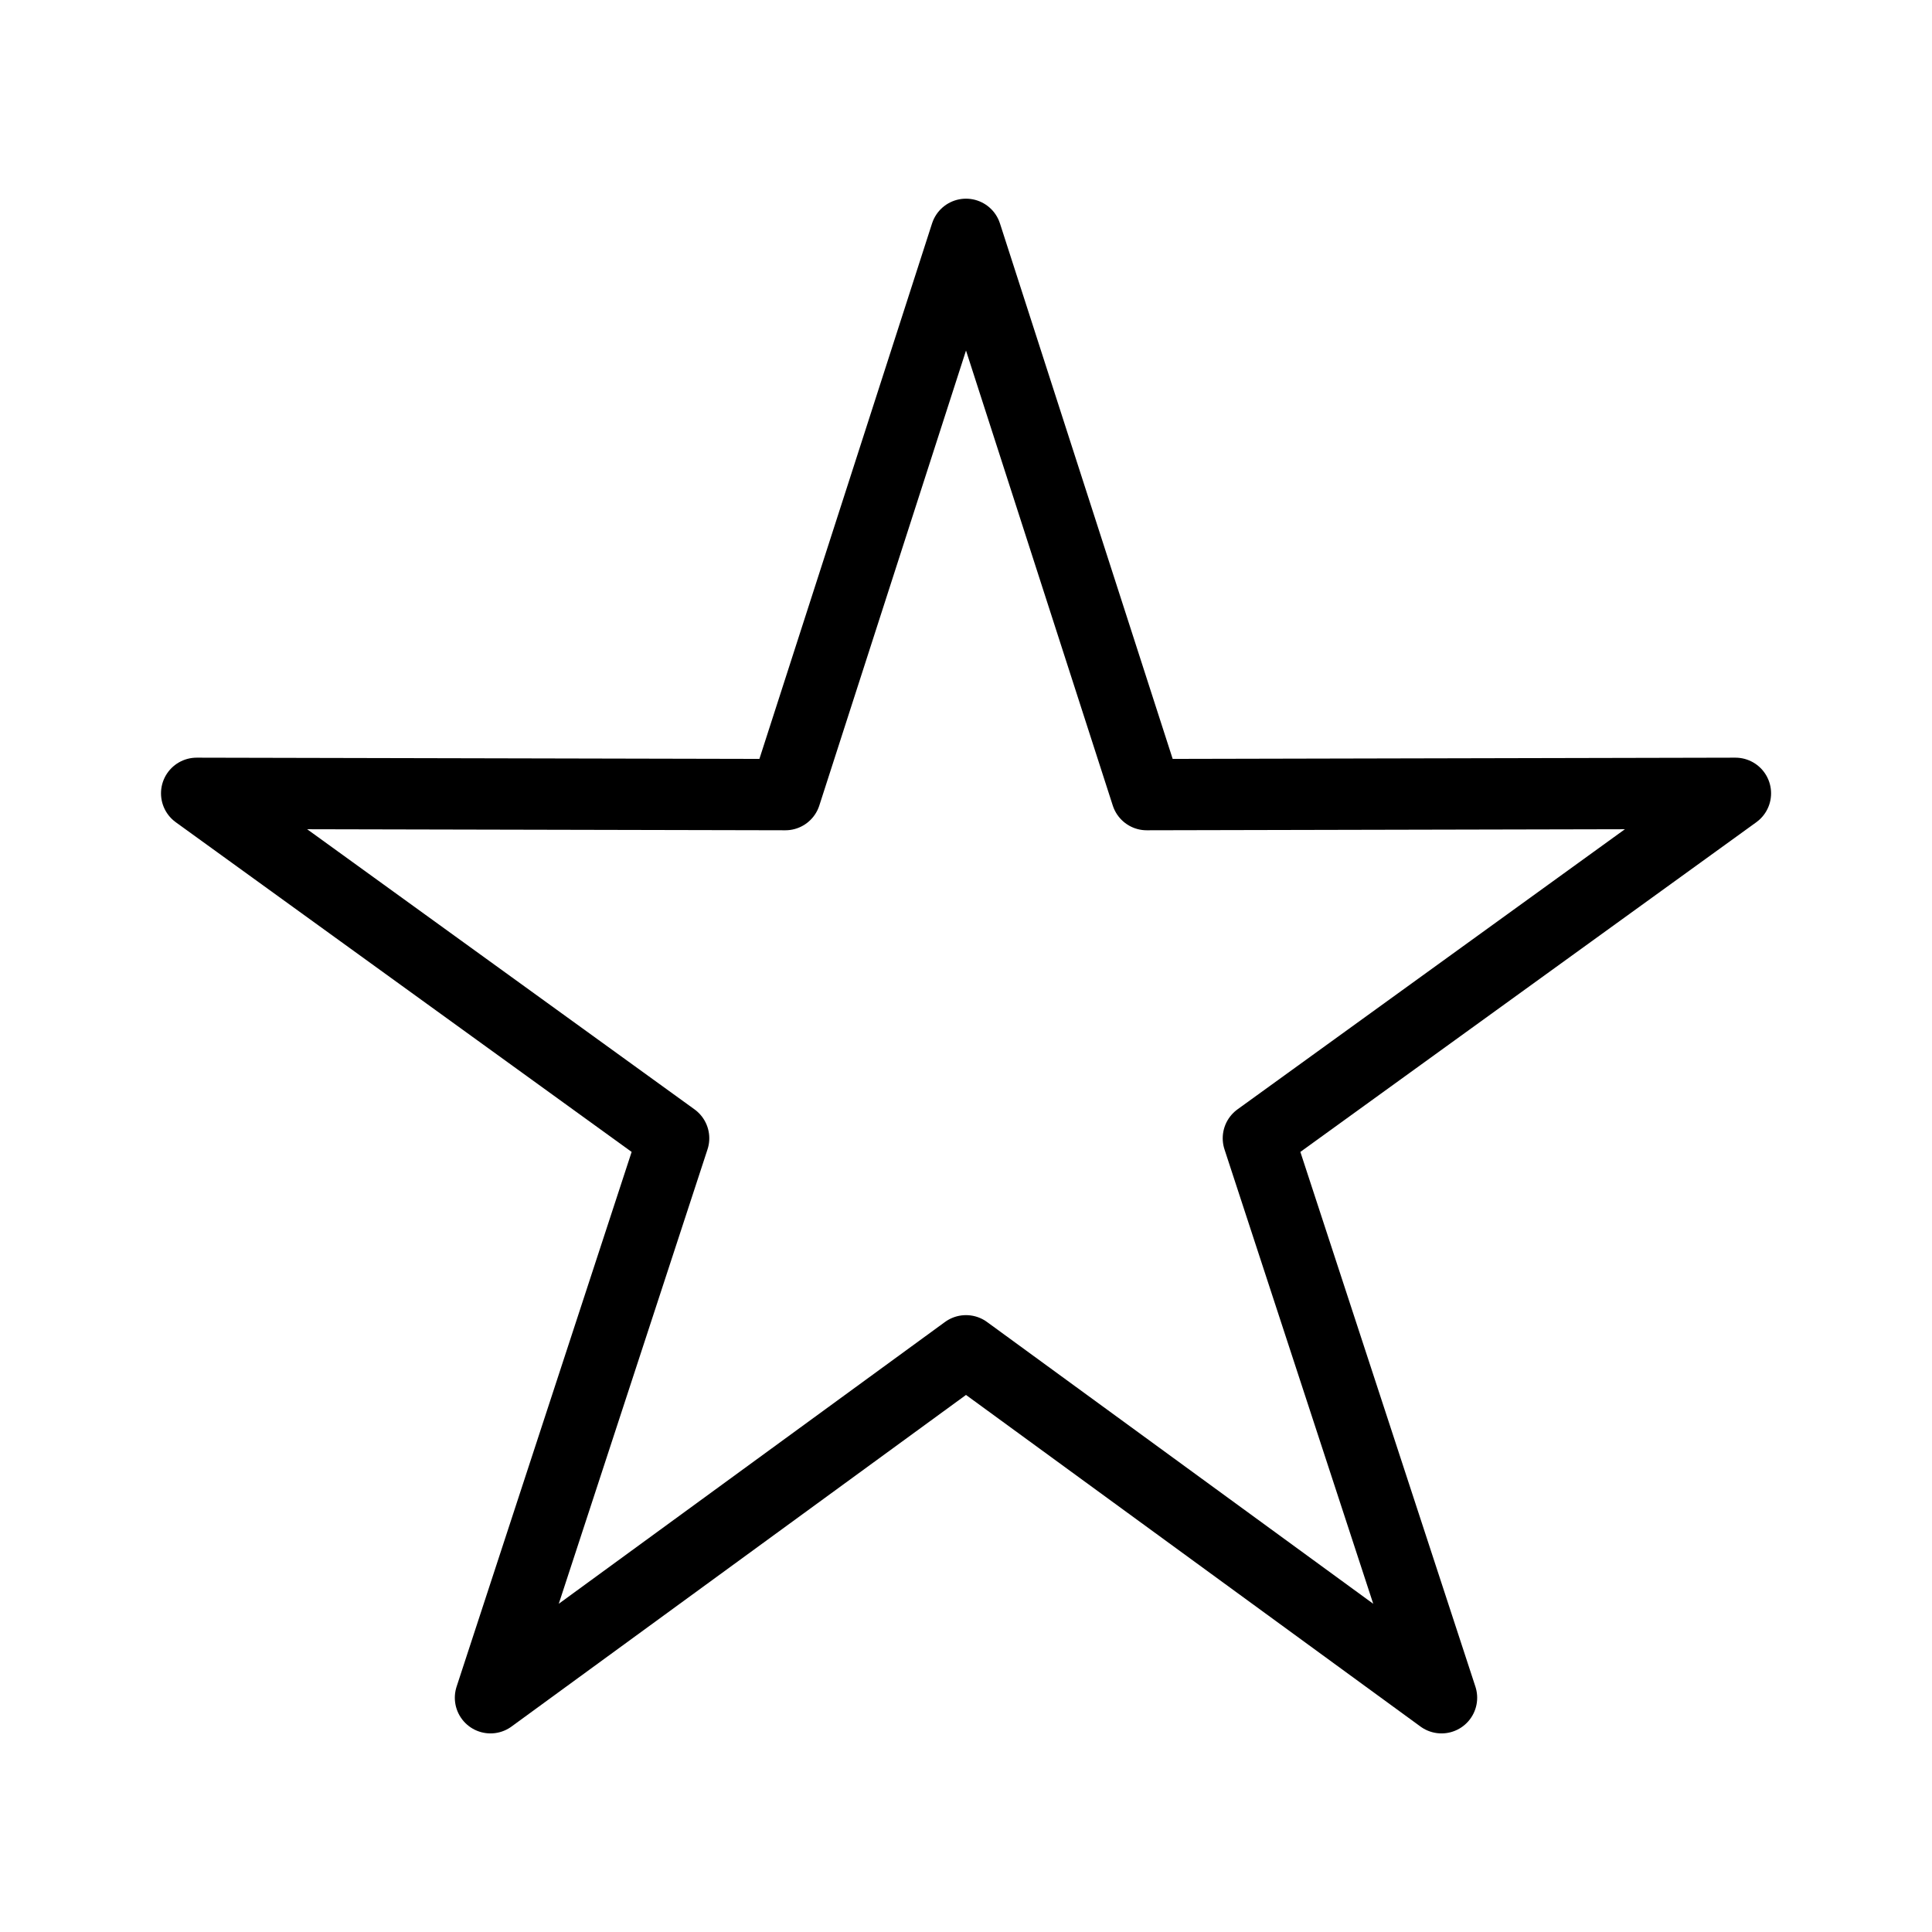
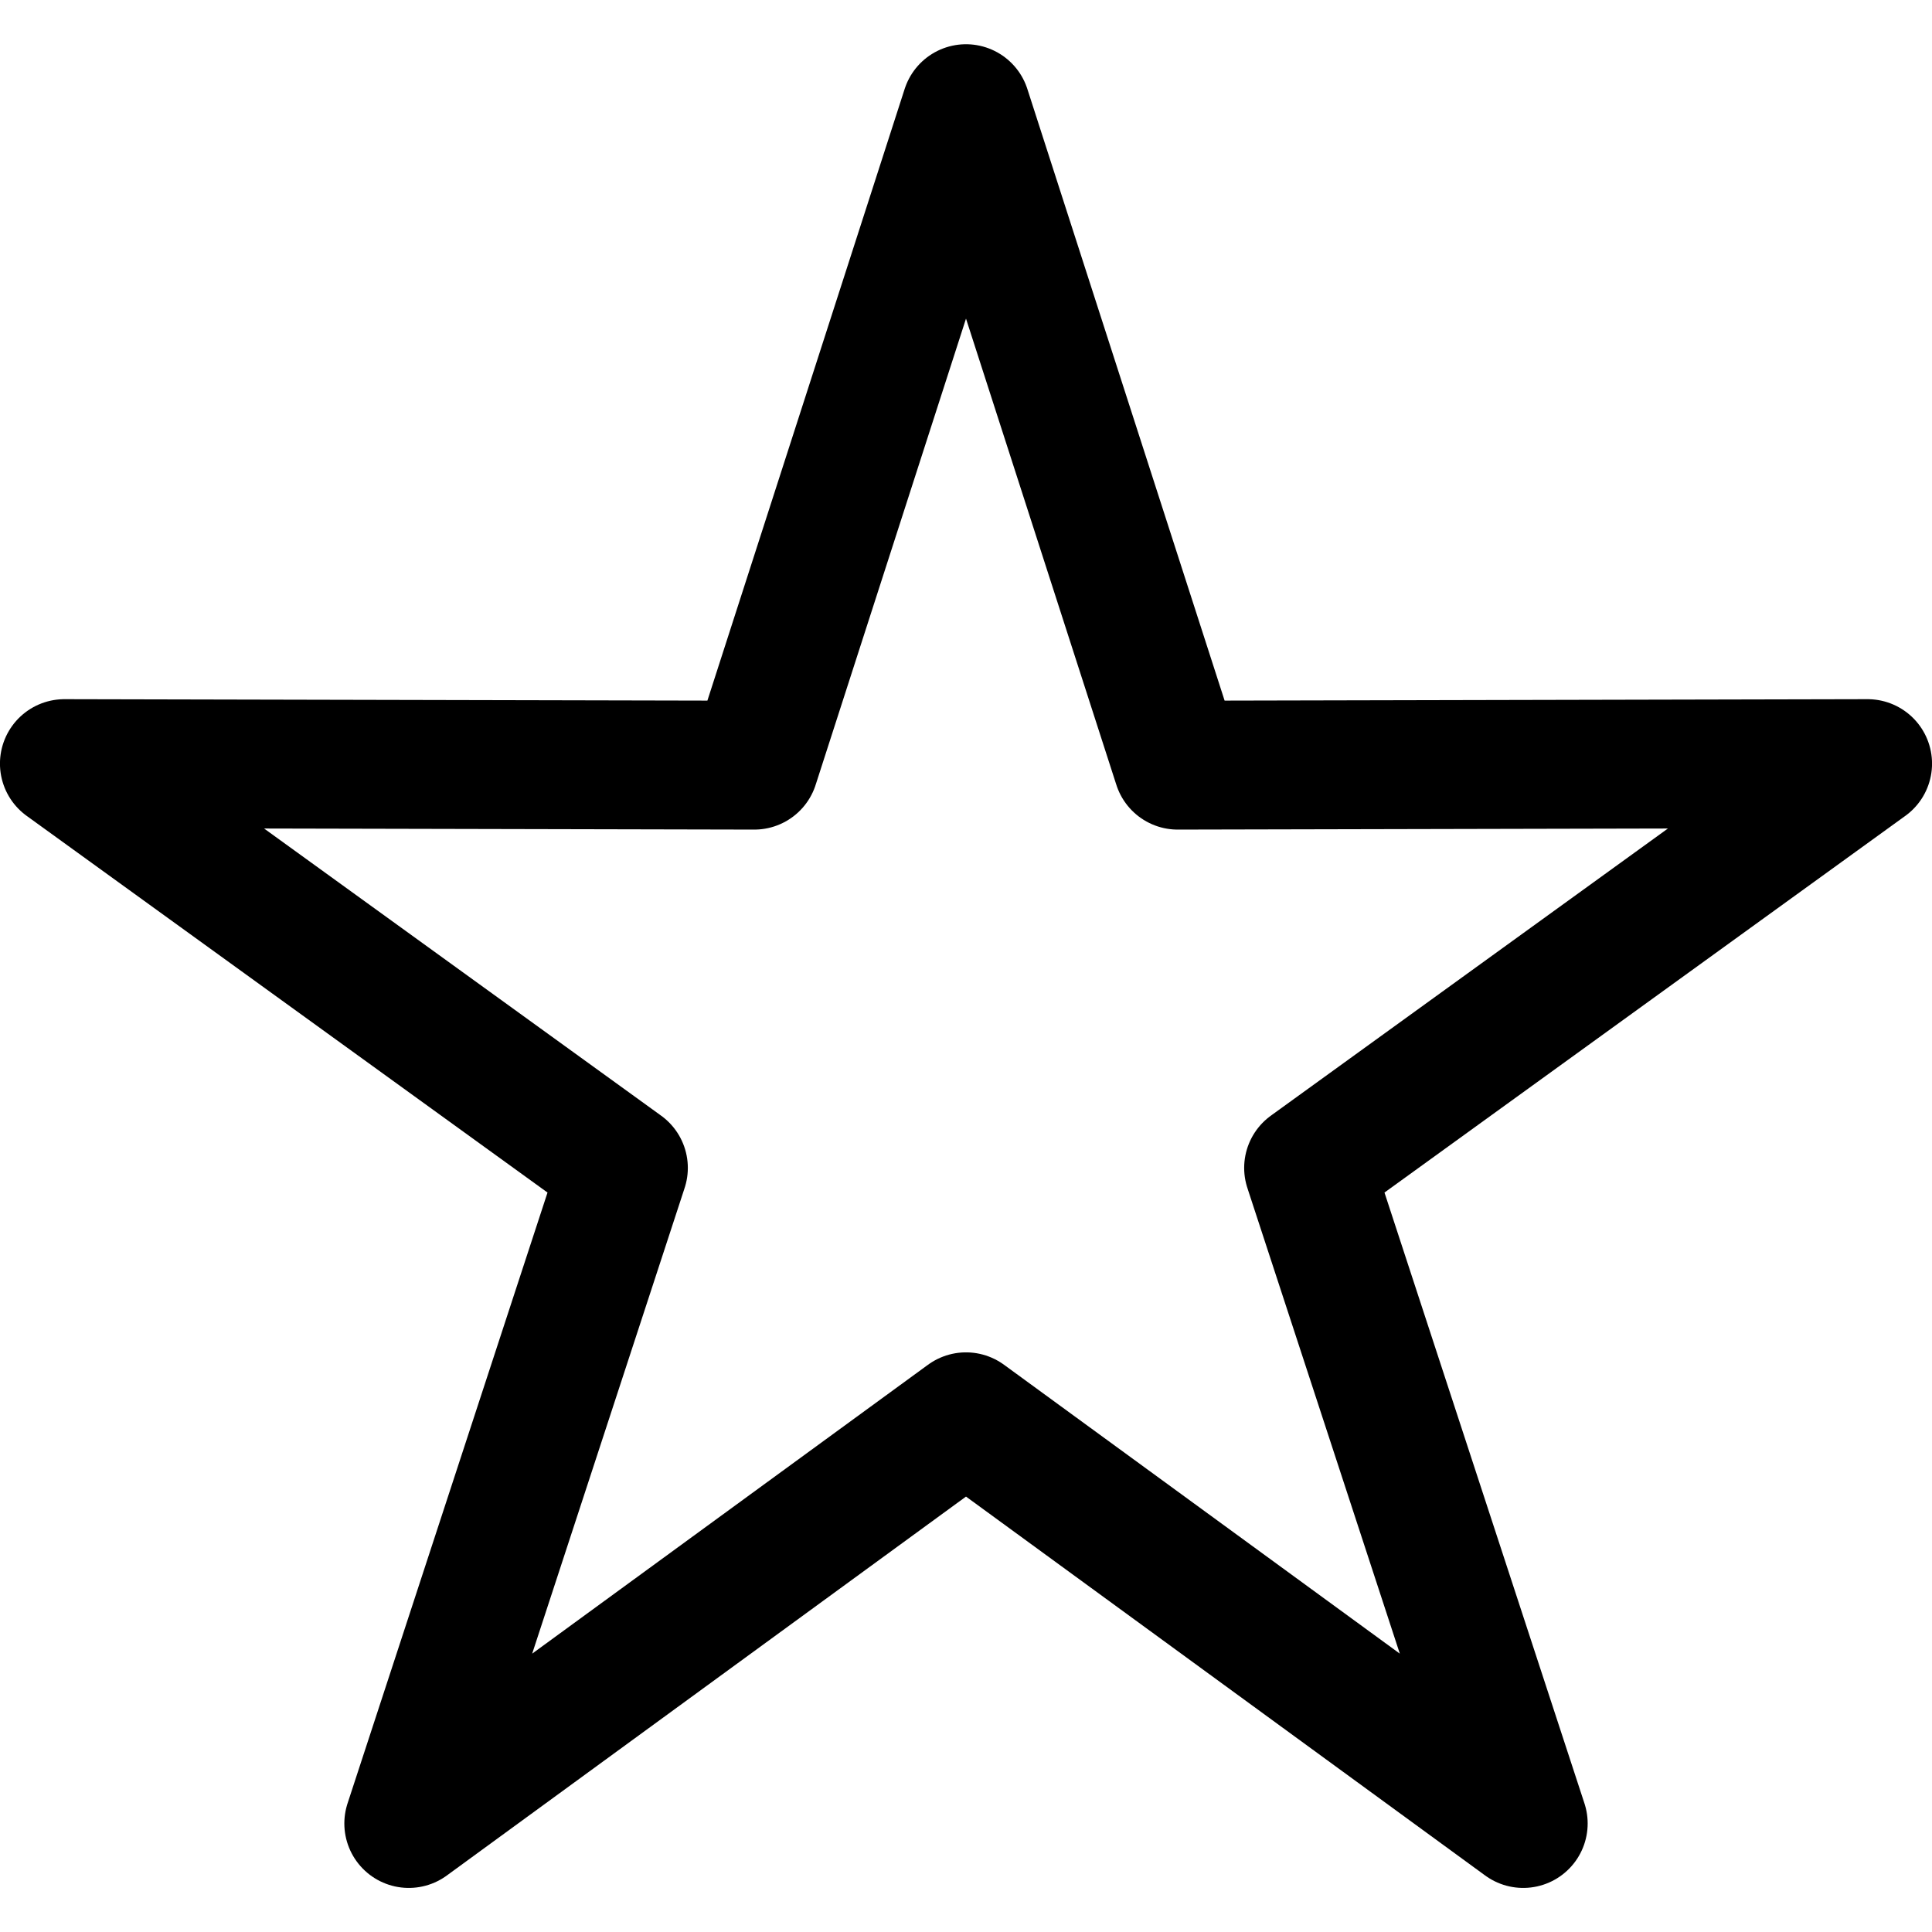
<svg xmlns="http://www.w3.org/2000/svg" width="24" height="24" viewBox="0 0 24 24" xml:space="preserve">
-   <path d="m12 2.911 2.245 6.96 7.313-.016-5.926 4.285 2.275 6.95L12 16.78l-5.907 4.31 2.275-6.95-5.925-4.285 7.313.016Z" fill="none" stroke="#000" stroke-width=".886" stroke-linecap="round" stroke-linejoin="round" />
+   <path d="m12 1.35 2.63 8.155 8.57-.019-6.944 5.022 2.666 8.144L12 17.6l-6.922 5.052 2.666-8.144L.8 9.486l8.57.019z" fill="none" stroke="#000" stroke-width="1.601" stroke-linecap="round" stroke-linejoin="round" />
</svg>
